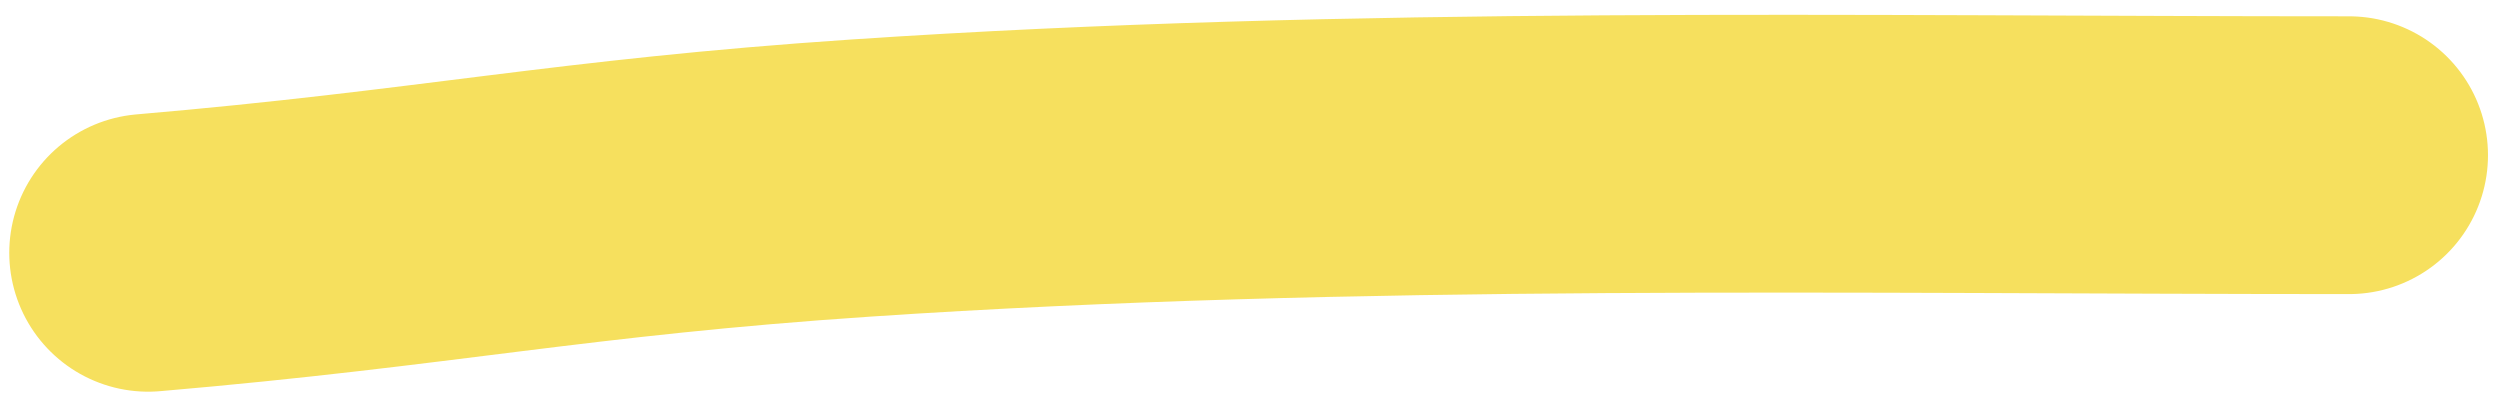
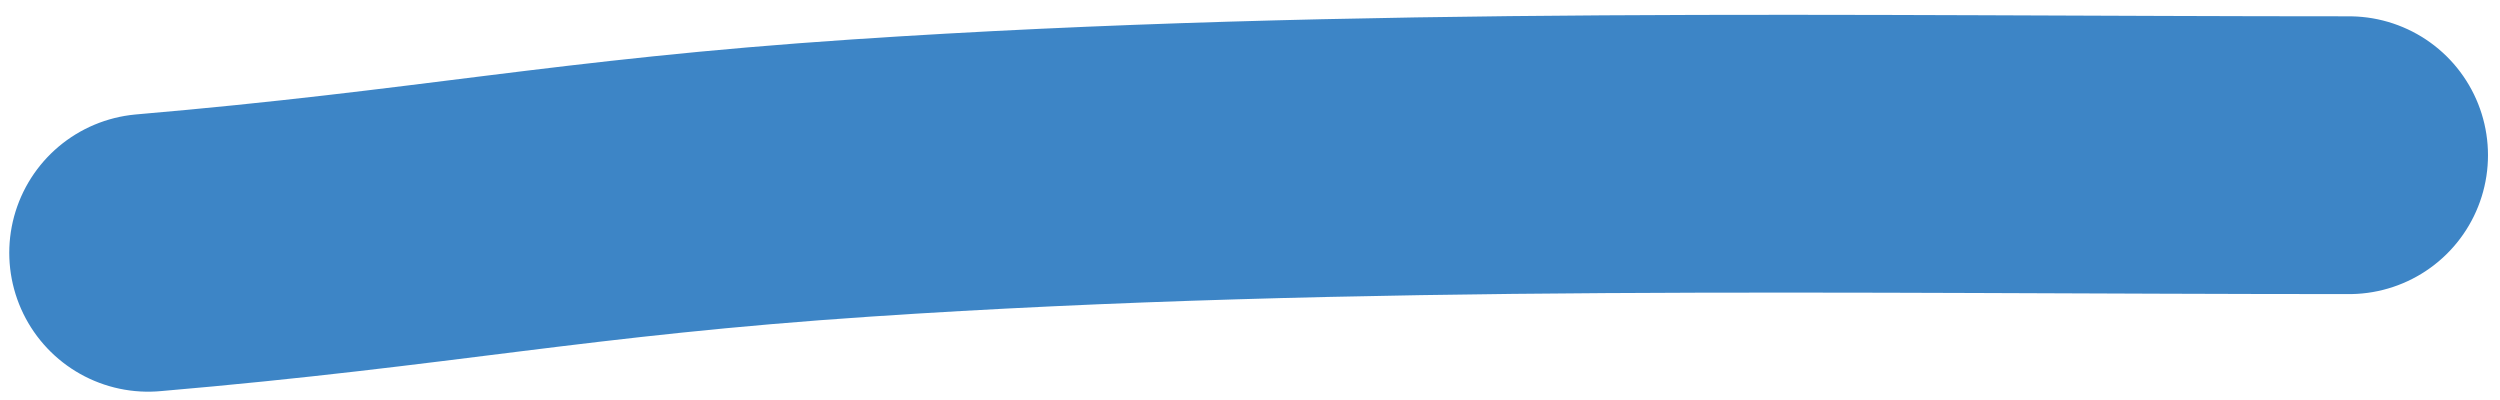
<svg xmlns="http://www.w3.org/2000/svg" width="125" height="20" viewBox="0 0 135 21" fill="none">
-   <path d="M8 13.351C23.614 12.012 30.823 10.365 46.5 9.314C73.135 7.528 100.096 8.081 126.851 8.081" stroke="#F6E05E" stroke-width="15" stroke-linecap="round" stroke-linejoin="round" />
+   <path d="M8 13.351C23.614 12.012 30.823 10.365 46.5 9.314C73.135 7.528 100.096 8.081 126.851 8.081" stroke="#3d85c6" stroke-width="15" stroke-linecap="round" stroke-linejoin="round" />
</svg>
